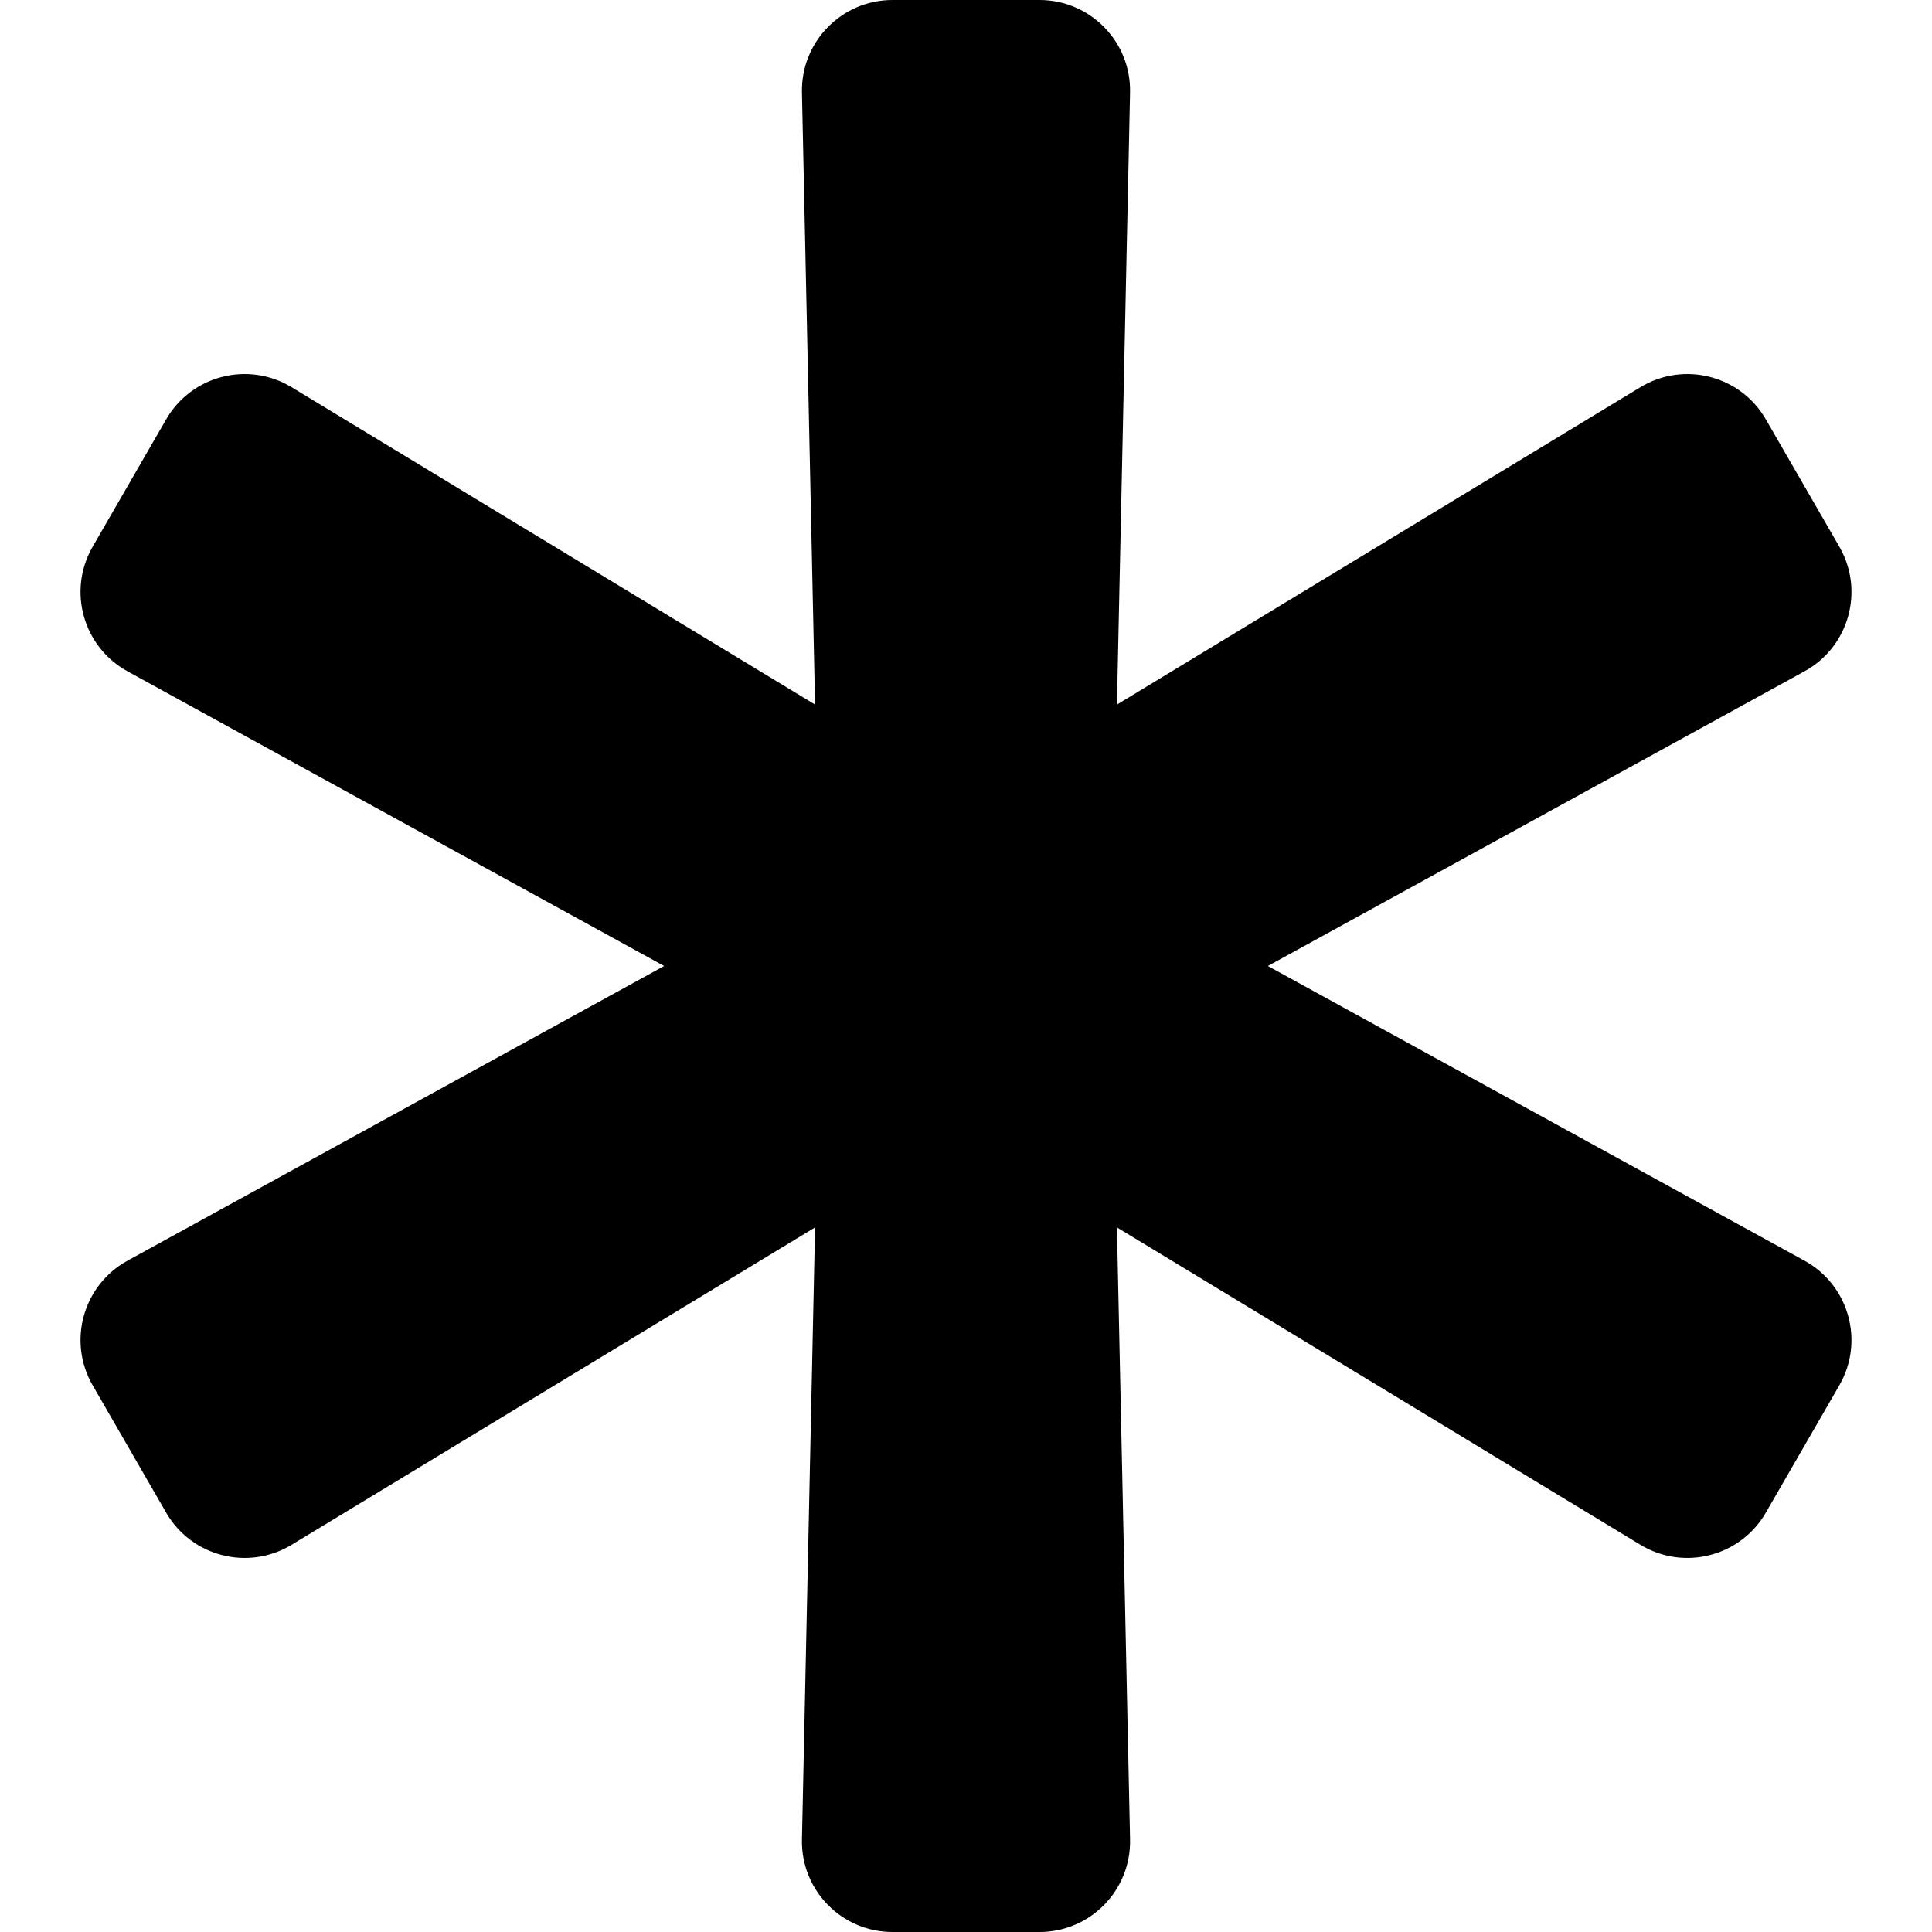
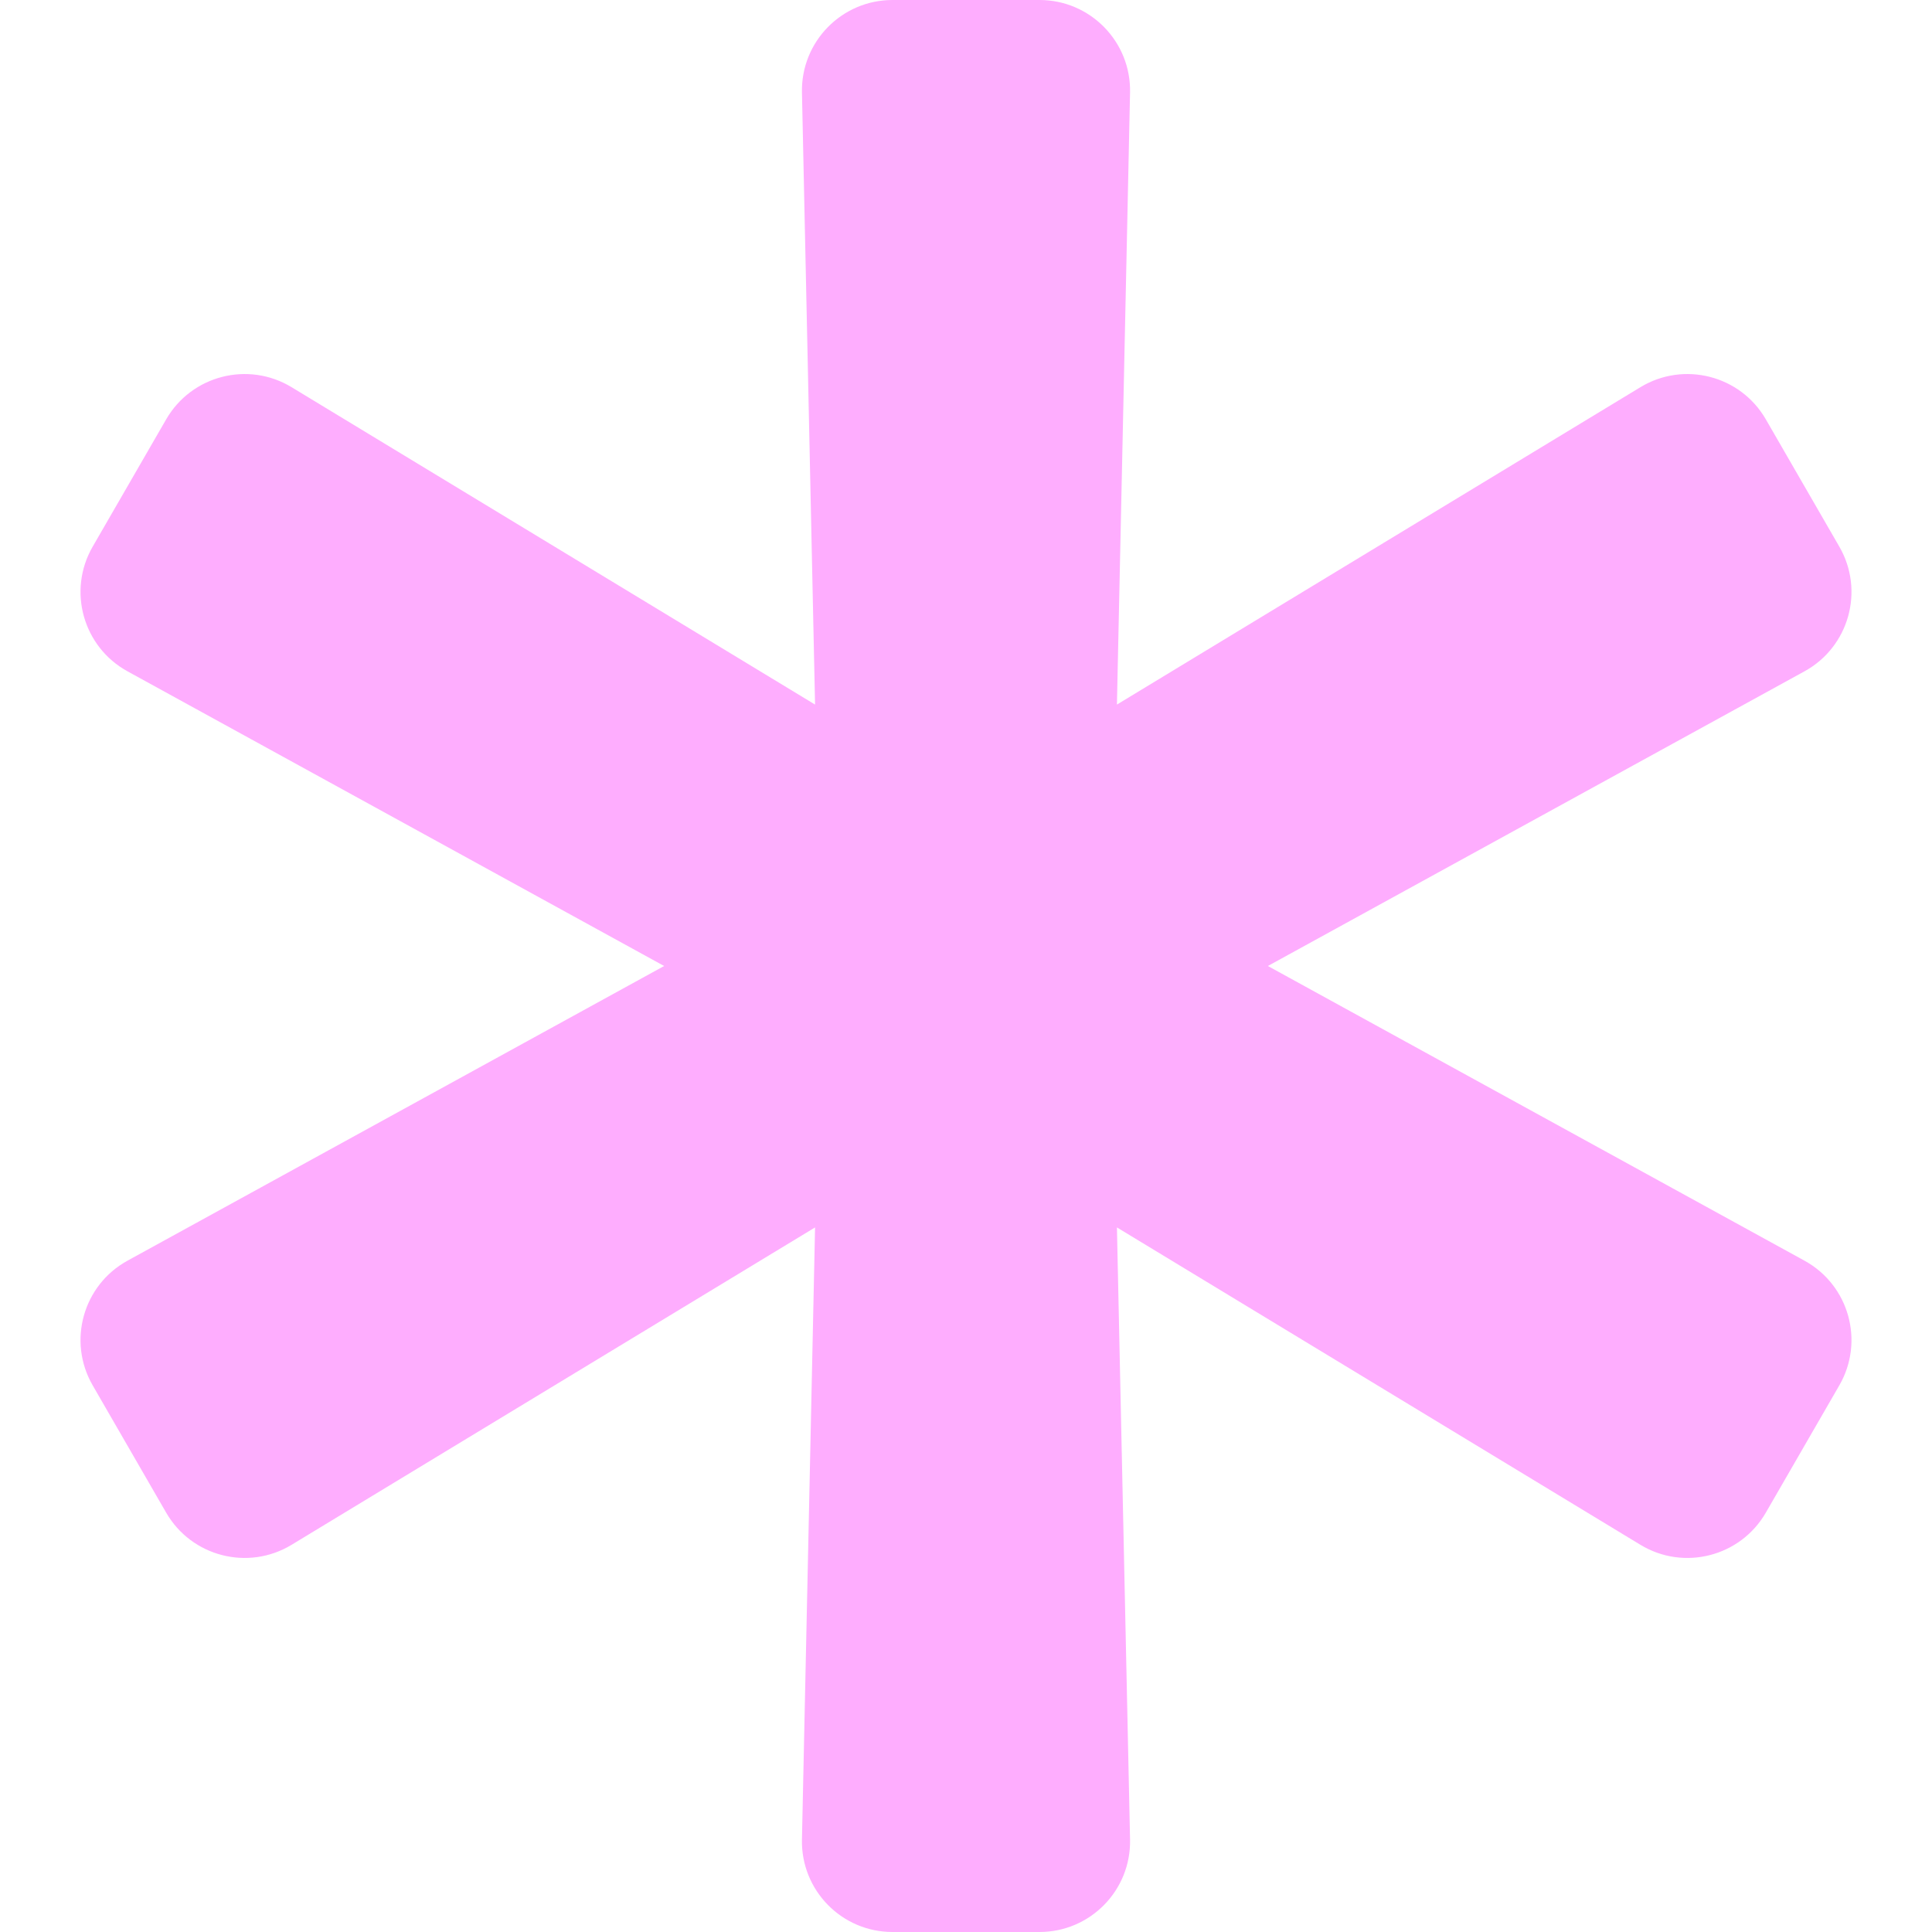
<svg xmlns="http://www.w3.org/2000/svg" aria-hidden="true" focusable="false" data-prefix="fas" data-icon="asterisk" class="svg-inline--fa fa-asterisk fa-w-16" role="img" viewBox="0 0 512 512">
-   <path fill="currentColor" d="M478.21 334.093L336 256l142.21-78.093c11.795-6.477 15.961-21.384 9.232-33.037l-19.48-33.741c-6.728-11.653-21.72-15.499-33.227-8.523L296 186.718l3.475-162.204C299.763 11.061 288.937 0 275.48 0h-38.96c-13.456 0-24.283 11.061-23.994 24.514L216 186.718 77.265 102.607c-11.506-6.976-26.499-3.13-33.227 8.523l-19.48 33.741c-6.728 11.653-2.562 26.56 9.233 33.037L176 256 33.79 334.093c-11.795 6.477-15.961 21.384-9.232 33.037l19.48 33.741c6.728 11.653 21.721 15.499 33.227 8.523L216 325.282l-3.475 162.204C212.237 500.939 223.064 512 236.52 512h38.961c13.456 0 24.283-11.061 23.995-24.514L296 325.282l138.735 84.111c11.506 6.976 26.499 3.13 33.227-8.523l19.48-33.741c6.728-11.653 2.563-26.559-9.232-33.036z" />
+   <path fill="#FEADFE" d="M478.21 334.093L336 256l142.21-78.093c11.795-6.477 15.961-21.384 9.232-33.037l-19.48-33.741c-6.728-11.653-21.72-15.499-33.227-8.523L296 186.718l3.475-162.204C299.763 11.061 288.937 0 275.48 0h-38.96c-13.456 0-24.283 11.061-23.994 24.514L216 186.718 77.265 102.607c-11.506-6.976-26.499-3.13-33.227 8.523l-19.48 33.741c-6.728 11.653-2.562 26.56 9.233 33.037L176 256 33.79 334.093c-11.795 6.477-15.961 21.384-9.232 33.037l19.48 33.741c6.728 11.653 21.721 15.499 33.227 8.523L216 325.282l-3.475 162.204C212.237 500.939 223.064 512 236.52 512h38.961c13.456 0 24.283-11.061 23.995-24.514L296 325.282l138.735 84.111c11.506 6.976 26.499 3.13 33.227-8.523l19.48-33.741c6.728-11.653 2.563-26.559-9.232-33.036z" />
</svg>
